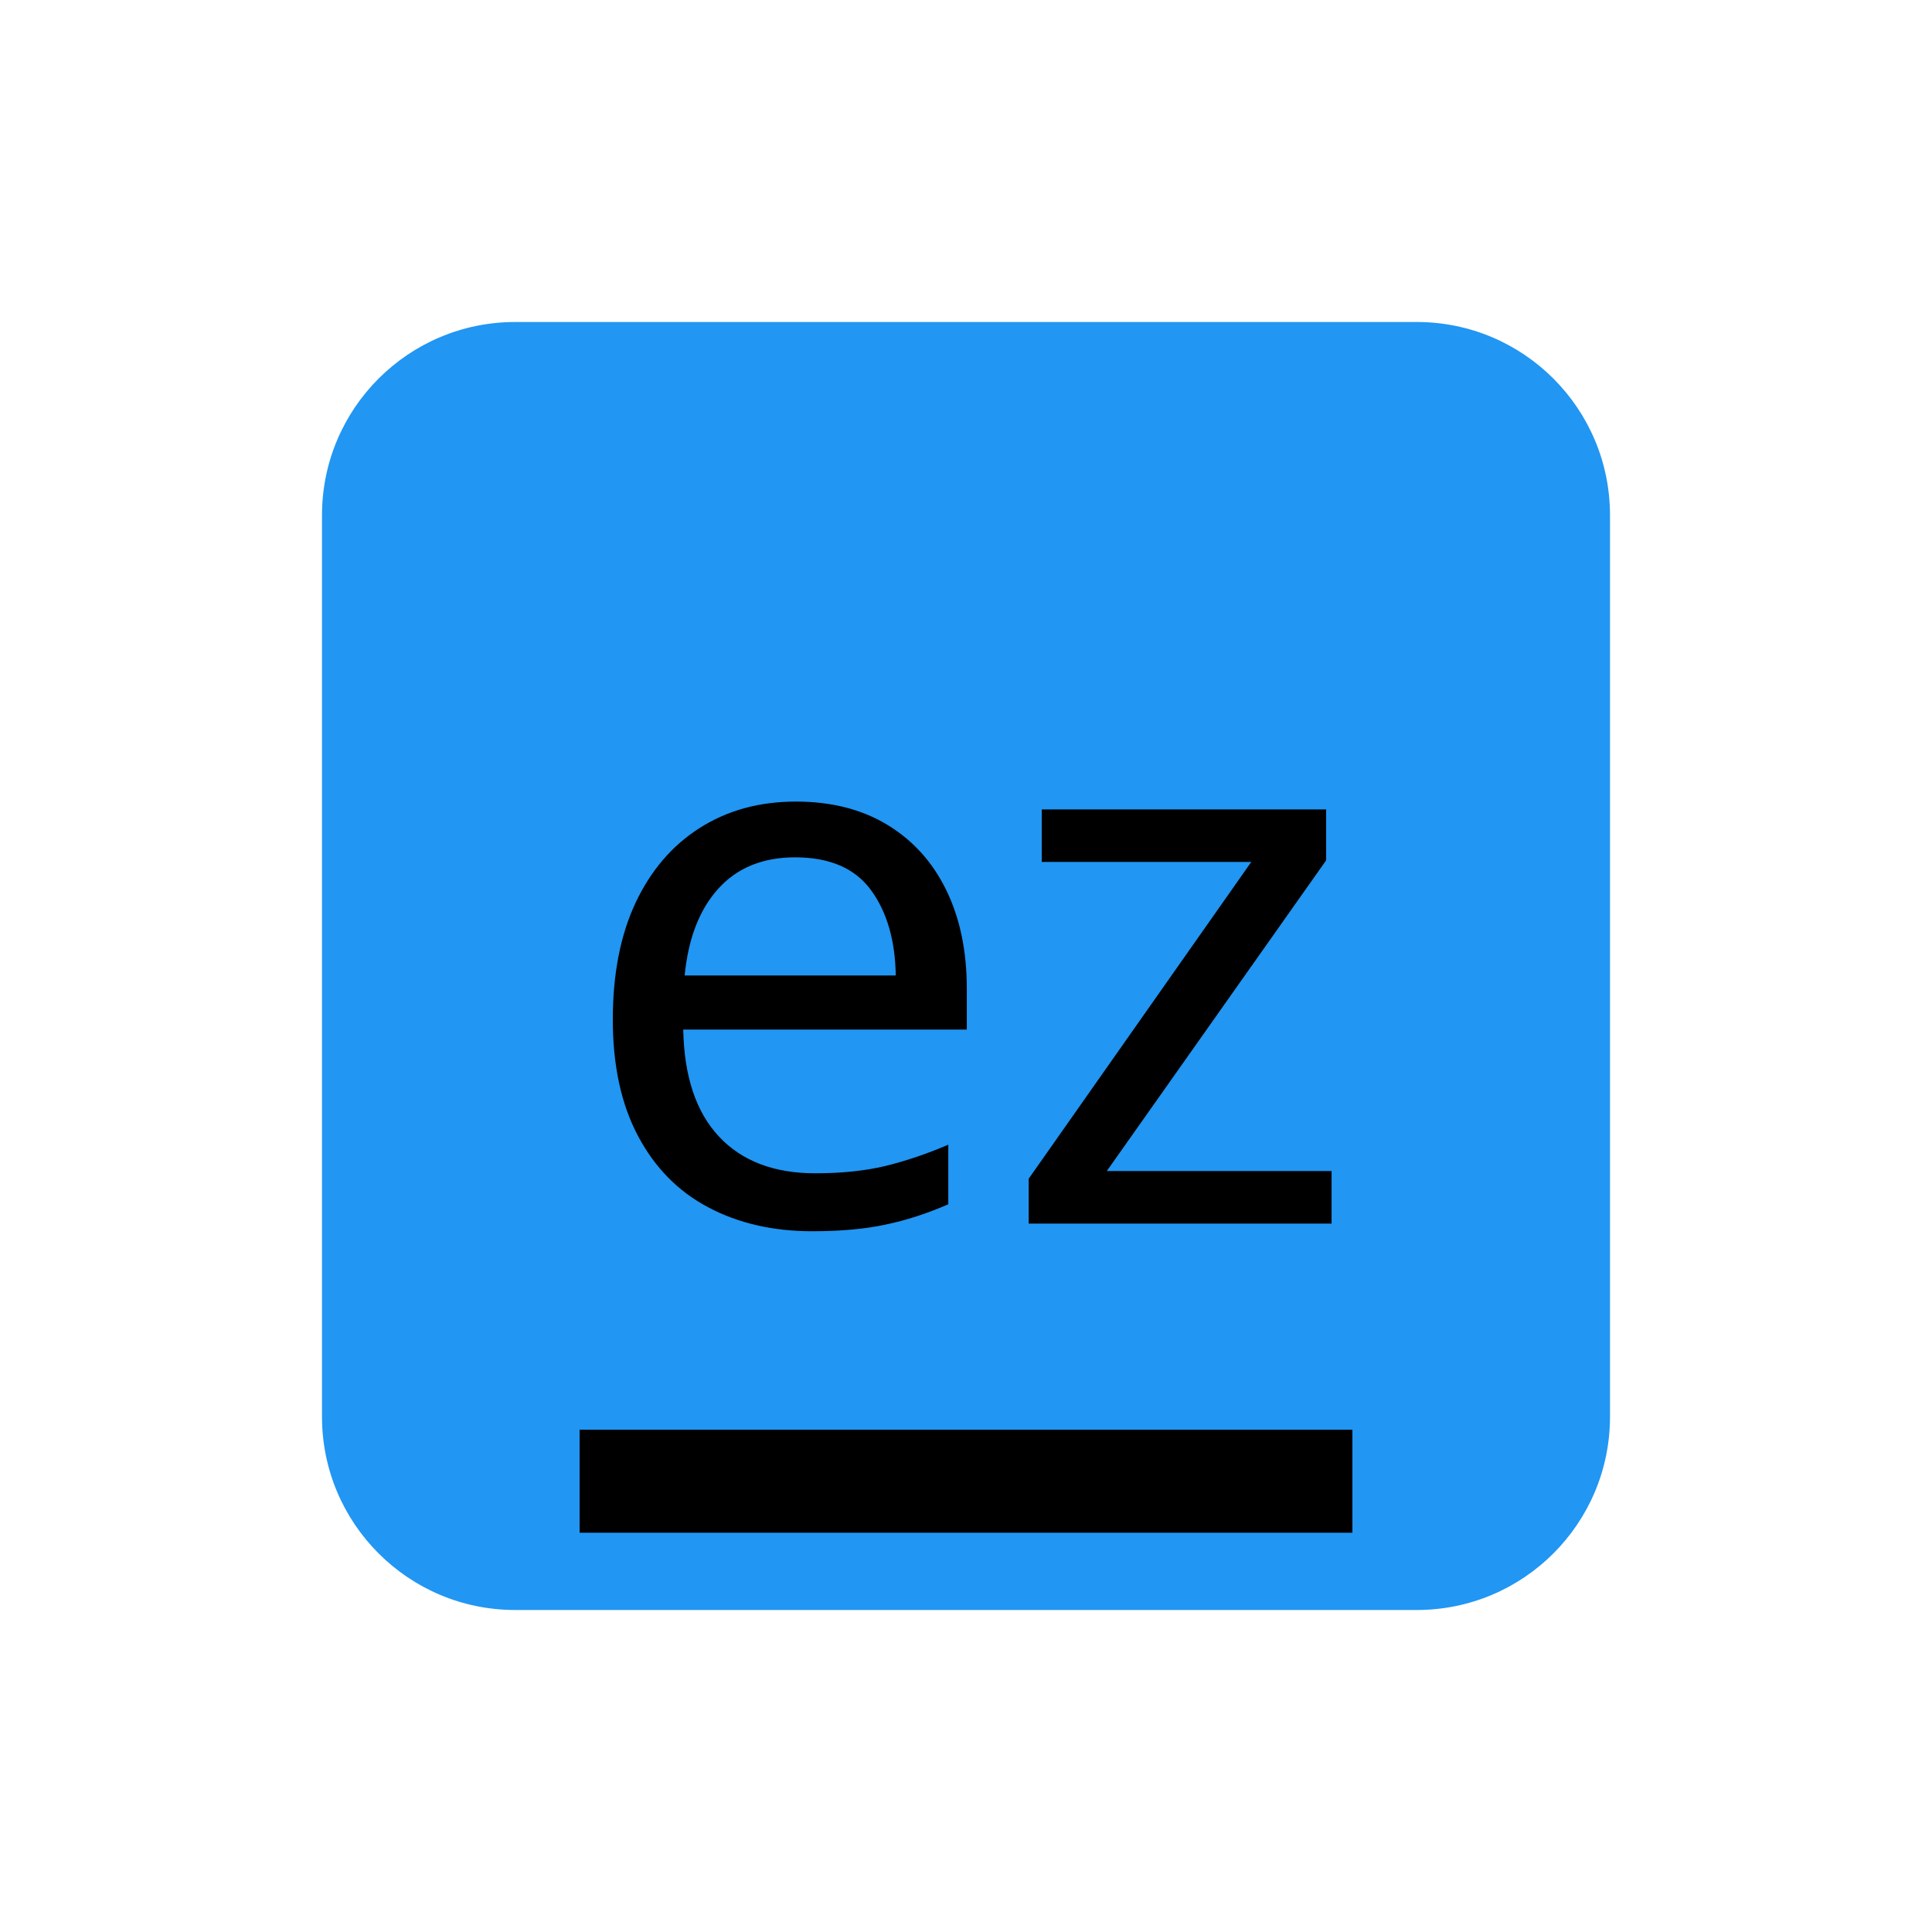
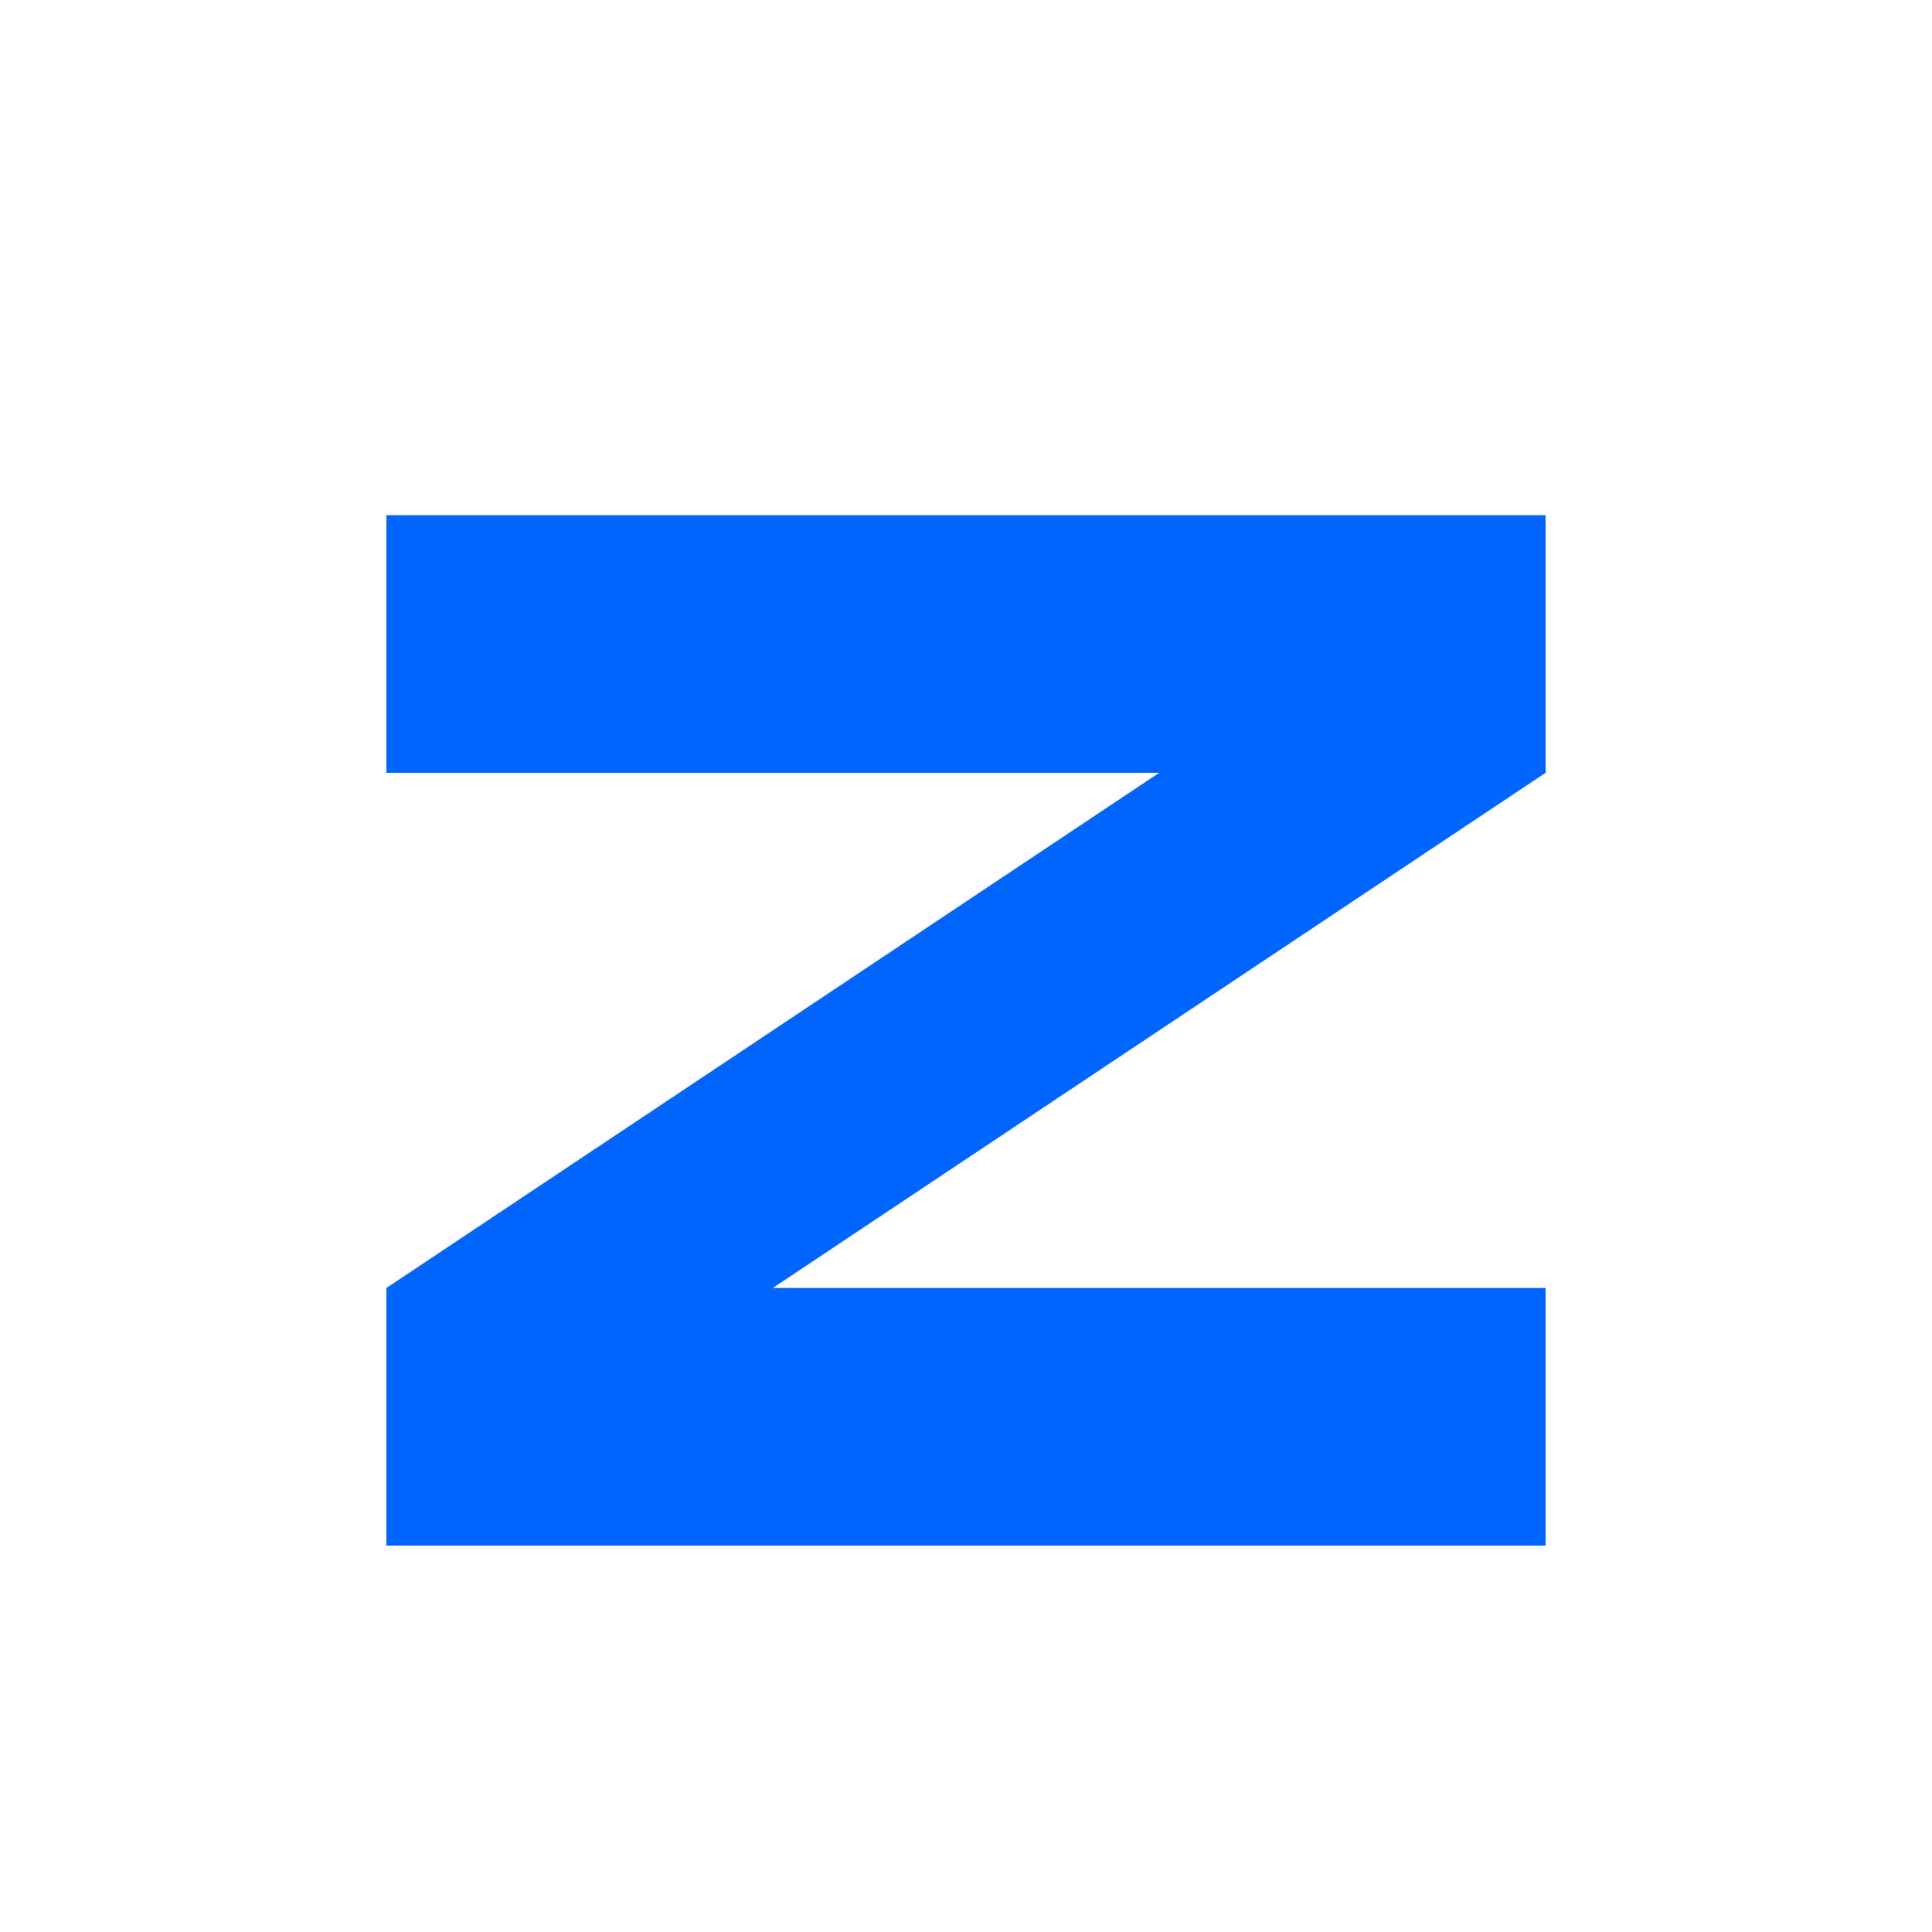
<svg xmlns="http://www.w3.org/2000/svg" width="150" height="150" viewBox="0 0 150 150">
-   <rect x="25" y="25" width="100" height="100" rx="15" ry="15" fill="#2196F3" />
-   <text x="75" y="95" font-family="Arial Black" font-size="60" fill="black" text-anchor="middle">ez</text>
-   <path d="M 45 115 L 105 115" stroke="black" stroke-width="8" />
+   <path d="M30 40             L120 40             L120 60             L60 100             L120 100             L120 120             L30 120             L30 100             L90 60             L30 60             Z" fill="#0066FF" />
</svg>
